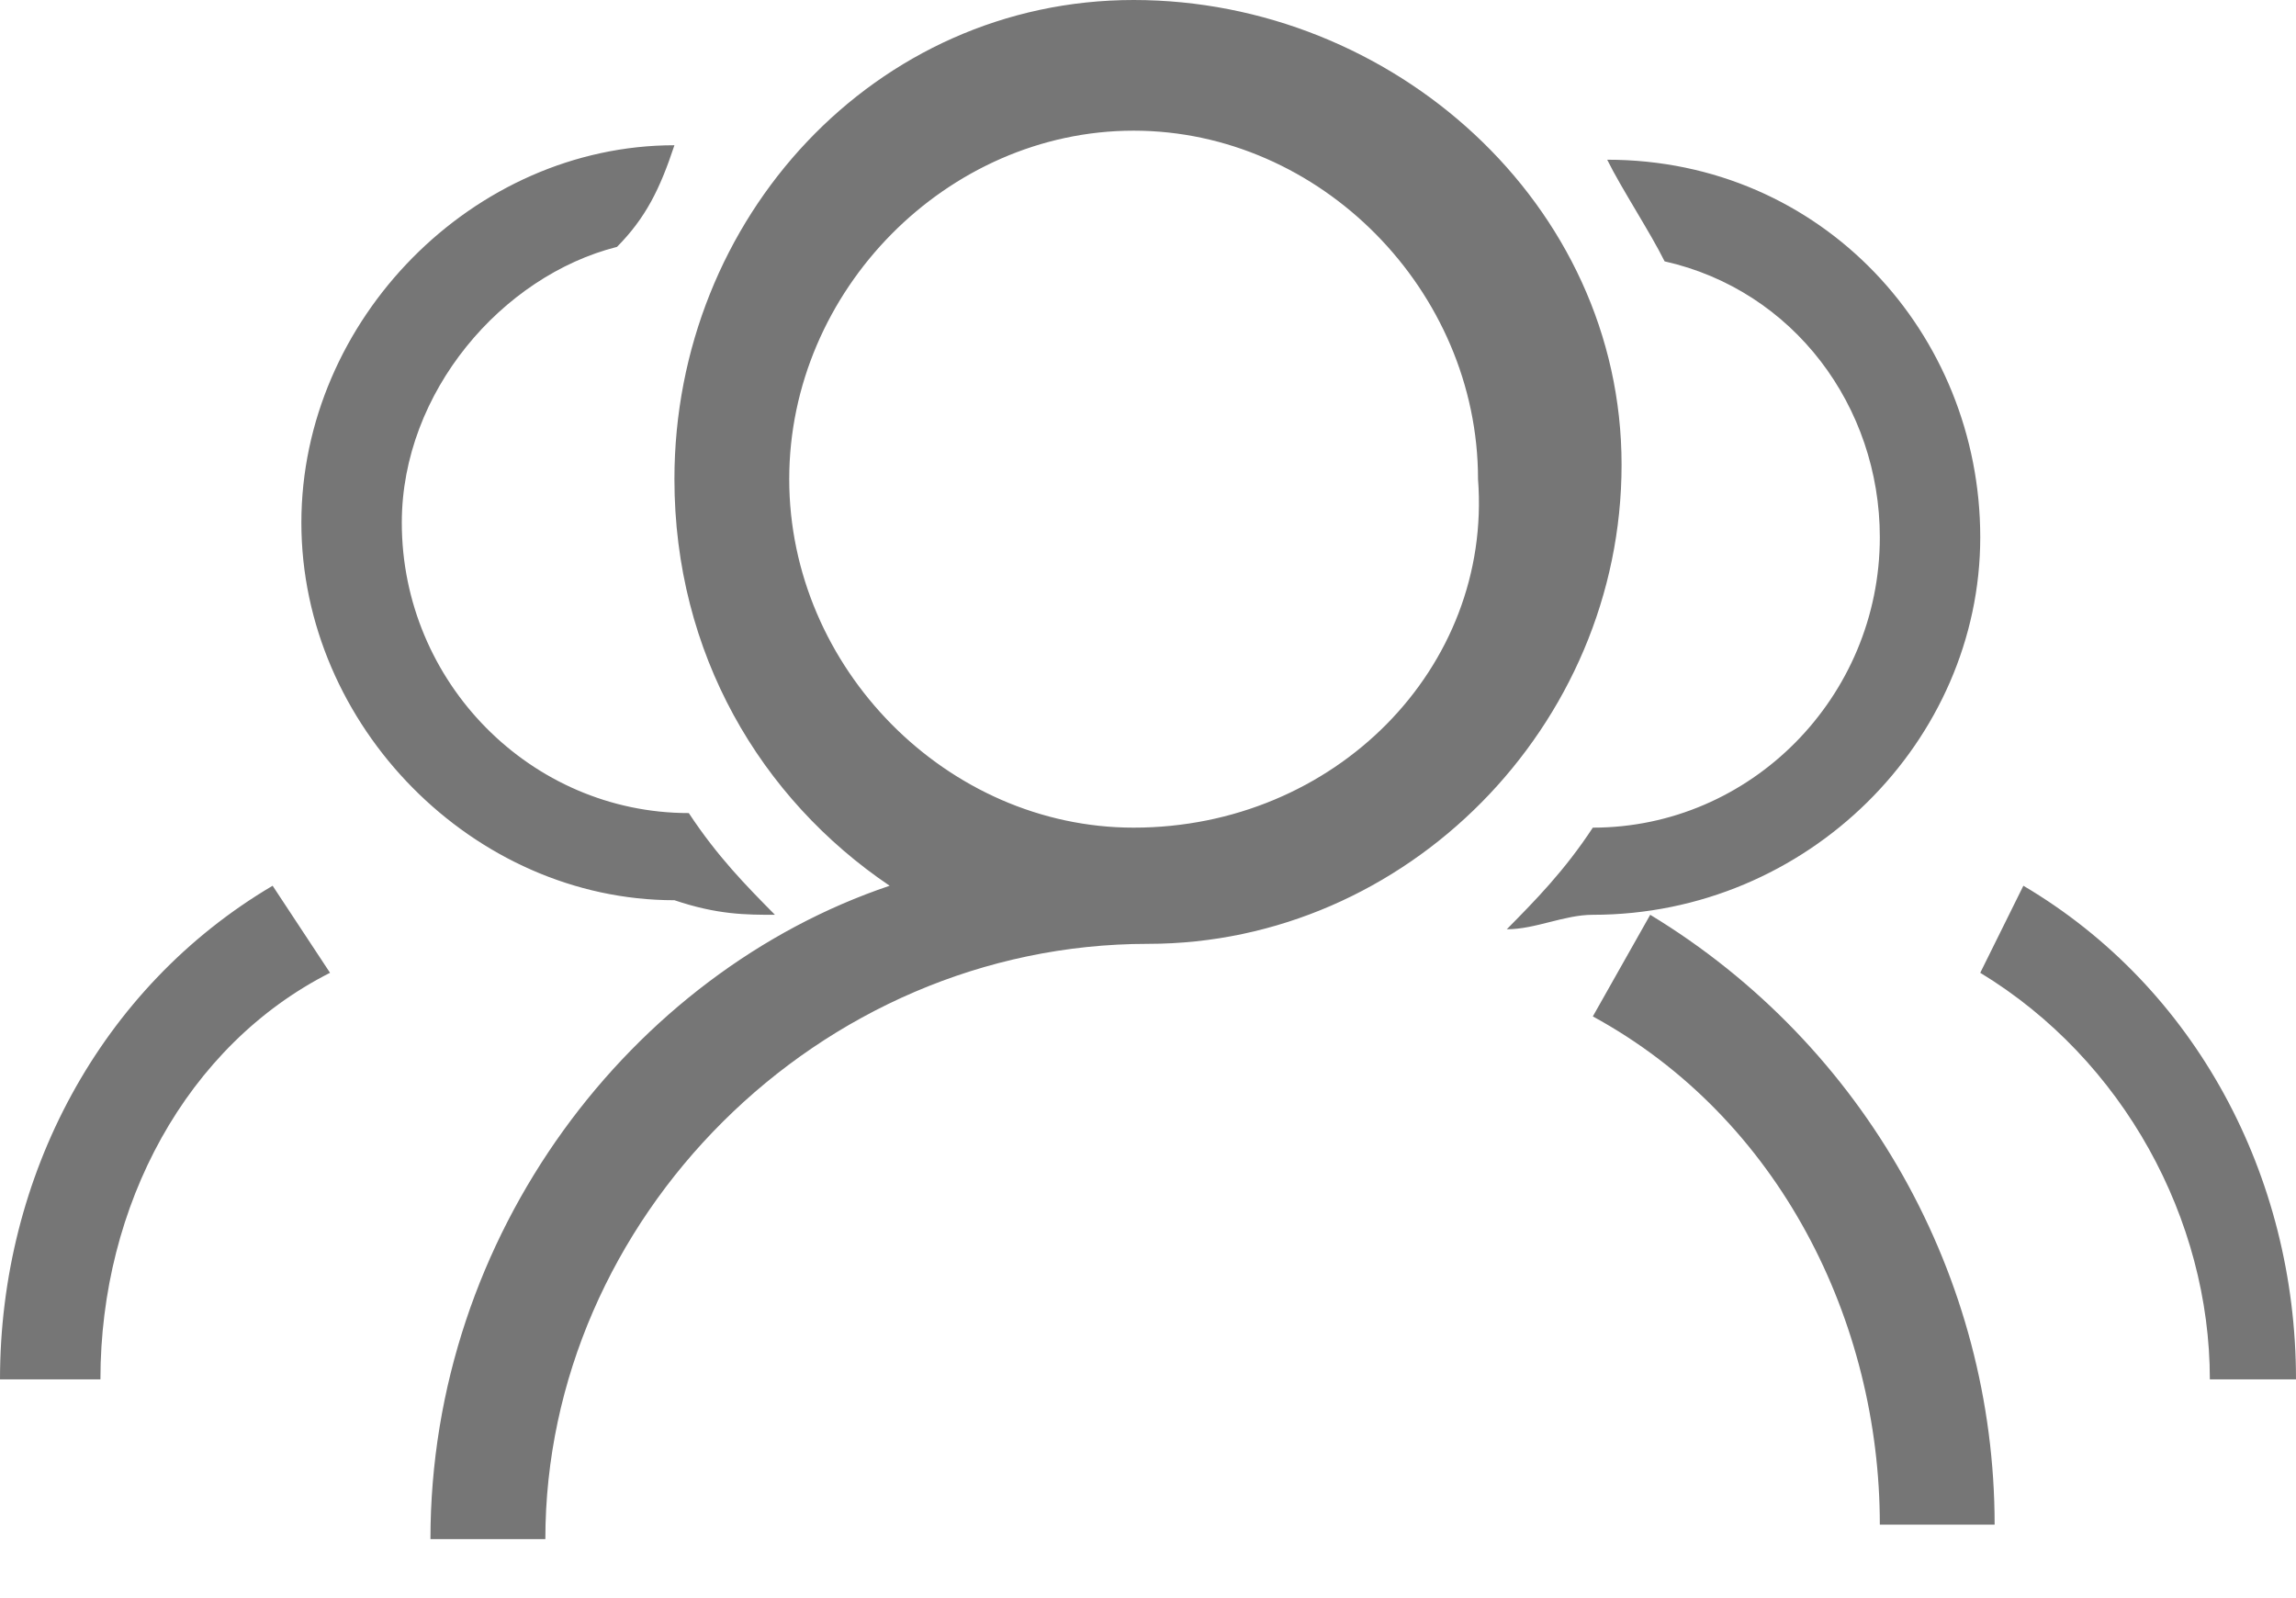
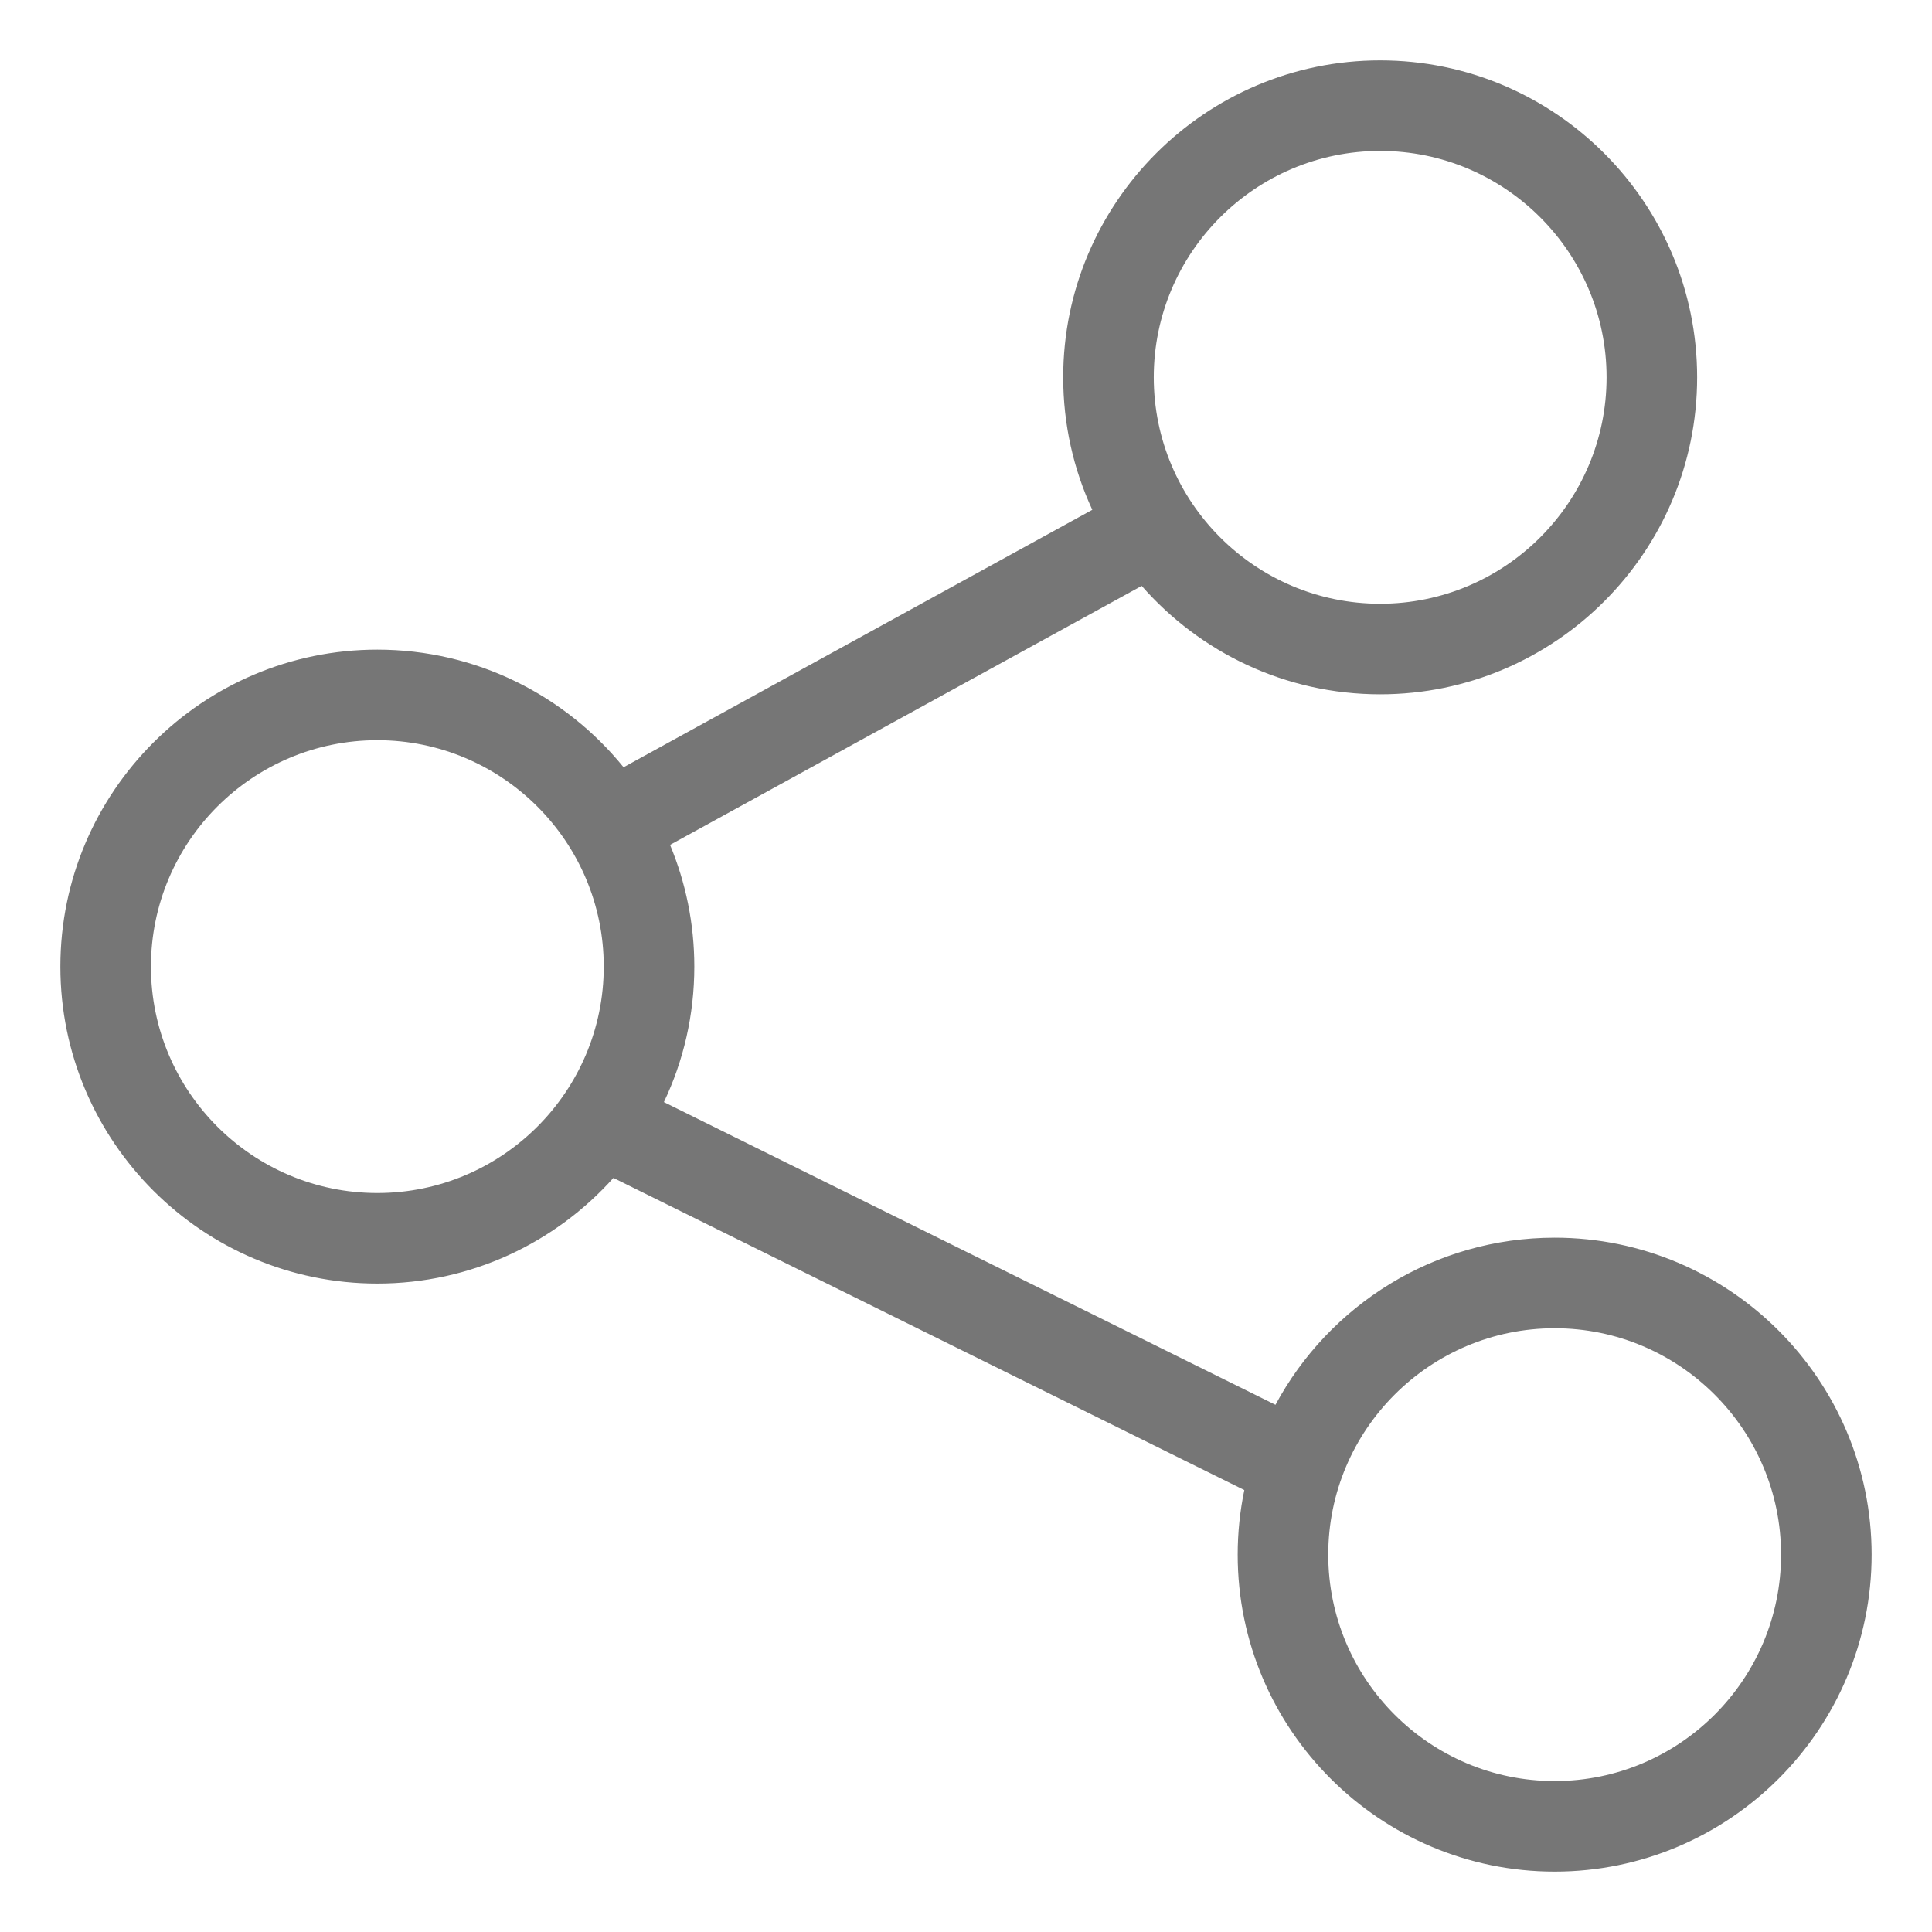
- <svg xmlns="http://www.w3.org/2000/svg" version="1.1" width="23px" height="16px">
-   <g transform="matrix(1 0 0 1 -16 -318 )">
-     <path d="M 19.981 15.273  C 19.981 12.8  18.688 10.473  16.531 9.164  L 15.956 10.182  C 17.825 11.2  18.831 13.236  18.831 15.273  L 19.981 15.273  Z M 16.244 4.655  C 16.244 2.036  13.944 0  11.356 0  C 8.769 0  6.756 2.182  6.756 4.8  C 6.756 6.545  7.619 8  8.912 8.873  C 6.325 9.745  4.312 12.364  4.312 15.418  L 5.463 15.418  C 5.463 12.218  8.194 9.455  11.5 9.455  C 14.088 9.455  16.244 7.273  16.244 4.655  Z M 14.806 4.8  C 14.95 6.691  13.369 8.291  11.356 8.291  C 9.488 8.291  7.906 6.691  7.906 4.8  C 7.906 2.909  9.488 1.309  11.356 1.309  C 13.225 1.309  14.806 2.909  14.806 4.8  Z M 15.956 9.164  C 18.113 9.164  19.837 7.418  19.837 5.382  C 19.837 3.345  18.256 1.6  16.1 1.6  C 16.244 1.891  16.531 2.327  16.675 2.618  C 17.969 2.909  18.831 4.073  18.831 5.382  C 18.831 6.982  17.538 8.291  15.956 8.291  C 15.669 8.727  15.381 9.018  15.094 9.309  C 15.381 9.309  15.669 9.164  15.956 9.164  Z M 23 13.818  C 23 11.782  21.994 9.891  20.269 8.873  L 19.837 9.745  C 21.275 10.618  22.137 12.218  22.137 13.818  L 23 13.818  Z M 2.731 8.873  C 1.006 9.891  0 11.782  0 13.818  L 1.006 13.818  C 1.006 12.073  1.869 10.473  3.306 9.745  L 2.731 8.873  Z M 6.756 9.018  C 7.188 9.164  7.475 9.164  7.763 9.164  C 7.475 8.873  7.188 8.582  6.9 8.145  C 5.319 8.145  4.025 6.836  4.025 5.236  C 4.025 3.927  5.031 2.764  6.181 2.473  C 6.469 2.182  6.612 1.891  6.756 1.455  C 4.744 1.455  3.019 3.2  3.019 5.236  C 3.019 7.273  4.744 9.018  6.756 9.018  Z " fill-rule="nonzero" fill="#000000" stroke="none" fill-opacity="0.537" transform="matrix(1 0 0 1 16 318 )" />
+ <svg xmlns="http://www.w3.org/2000/svg" version="1.1" width="16px" height="16px">
+   <g transform="matrix(1 0 0 1 -16 -555 )">
+     <path d="M 5.498 9.127  L 10.563 11.634  C 11.006 10.81  11.877 10.25  12.875 10.25  C 14.321 10.25  15.5 11.427  15.5 12.875  C 15.5 14.323  14.321 15.5  12.875 15.5  C 11.429 15.5  10.25 14.323  10.25 12.875  C 10.25 12.692  10.269 12.513  10.305 12.34  L 5.08 9.755  C 4.599 10.292  3.9 10.63  3.125 10.63  C 1.679 10.63  0.5 9.454  0.5 8.005  C 0.5 6.557  1.679 5.38  3.125 5.38  C 3.947 5.38  4.682 5.76  5.164 6.354  L 9.046 4.222  C 8.891 3.888  8.805 3.516  8.805 3.125  C 8.805 1.677  9.984 0.5  11.43 0.5  C 12.877 0.5  14.055 1.677  14.055 3.125  C 14.055 4.573  12.877 5.75  11.43 5.75  C 10.644 5.75  9.937 5.402  9.455 4.852  L 5.549 6.997  C 5.678 7.307  5.75 7.648  5.75 8.005  C 5.75 8.406  5.66 8.787  5.498 9.127  Z M 11 12.875  C 11 13.909  11.841 14.75  12.875 14.75  C 13.909 14.75  14.75 13.909  14.75 12.875  C 14.75 11.841  13.909 11  12.875 11  C 11.841 11  11 11.841  11 12.875  Z M 1.25 8.005  C 1.25 9.039  2.091 9.88  3.125 9.88  C 4.159 9.88  5 9.039  5 8.005  C 5 6.971  4.159 6.13  3.125 6.13  C 2.091 6.13  1.25 6.971  1.25 8.005  Z M 9.555 3.125  C 9.555 4.159  10.396 5  11.43 5  C 12.464 5  13.305 4.159  13.305 3.125  C 13.305 2.091  12.464 1.25  11.43 1.25  C 10.396 1.25  9.555 2.091  9.555 3.125  Z " fill-rule="nonzero" fill="#000000" stroke="none" fill-opacity="0.537" transform="matrix(1 0 0 1 16 555 )" />
  </g>
</svg>
